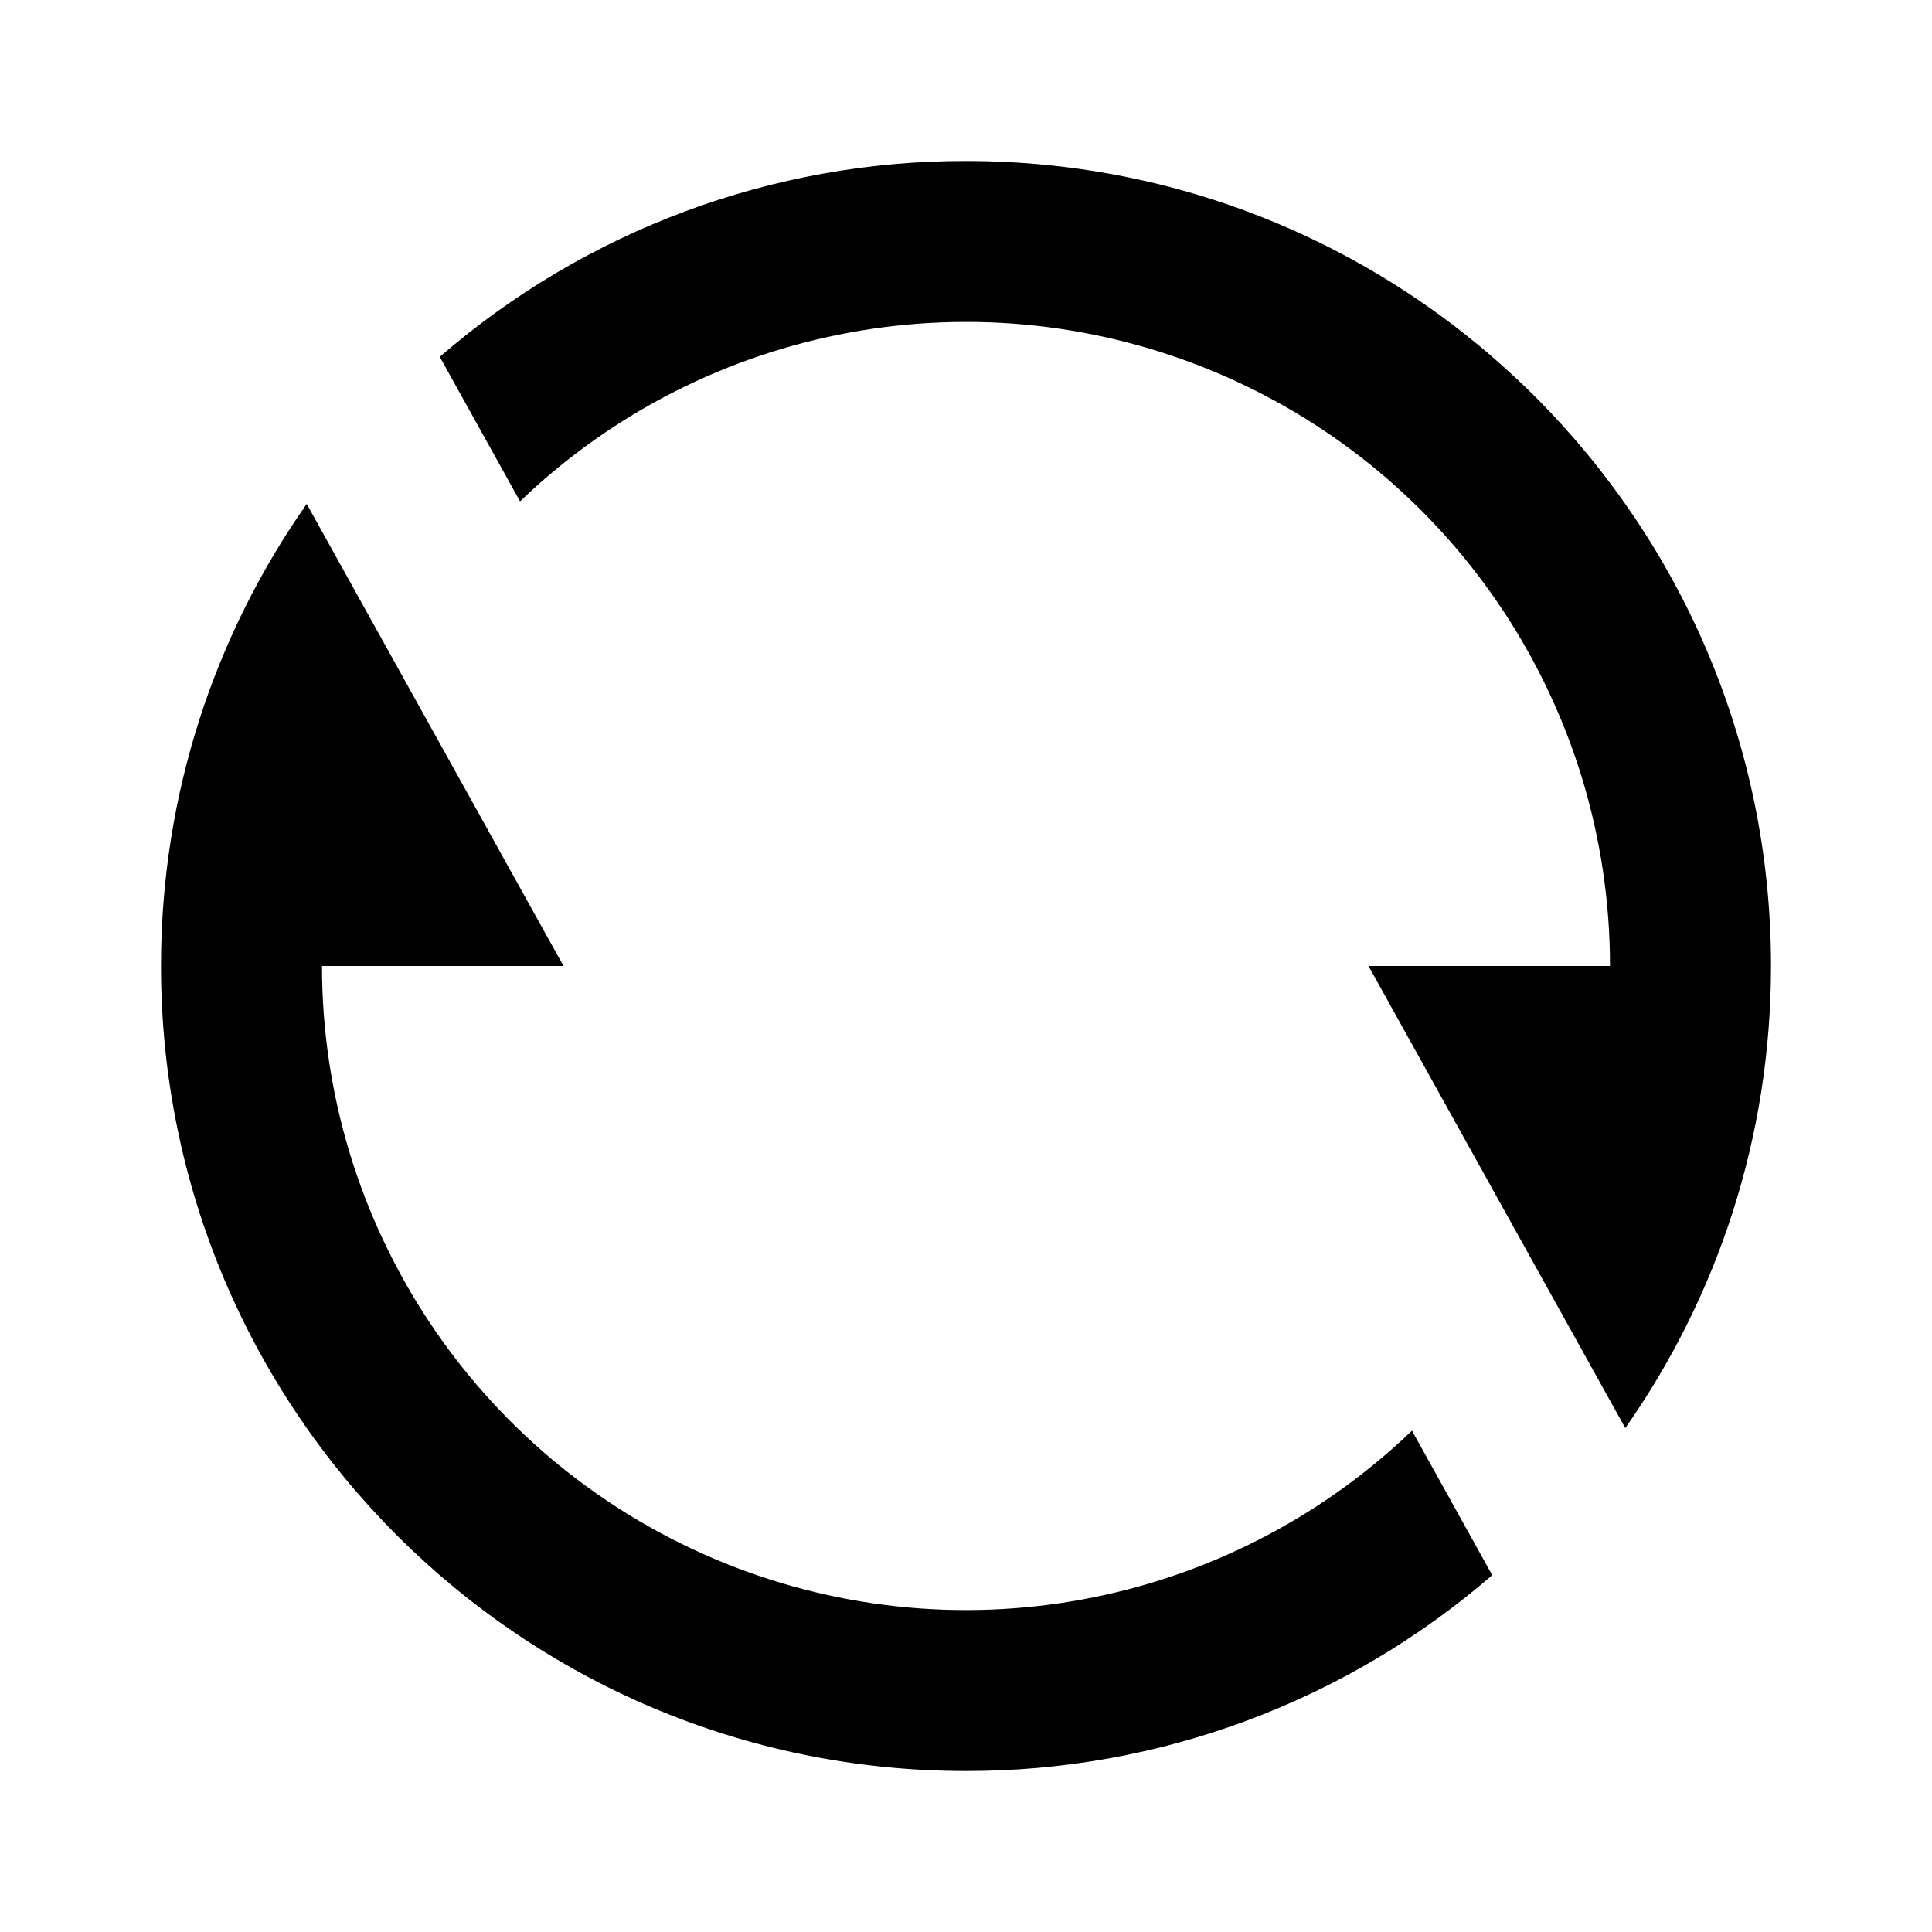
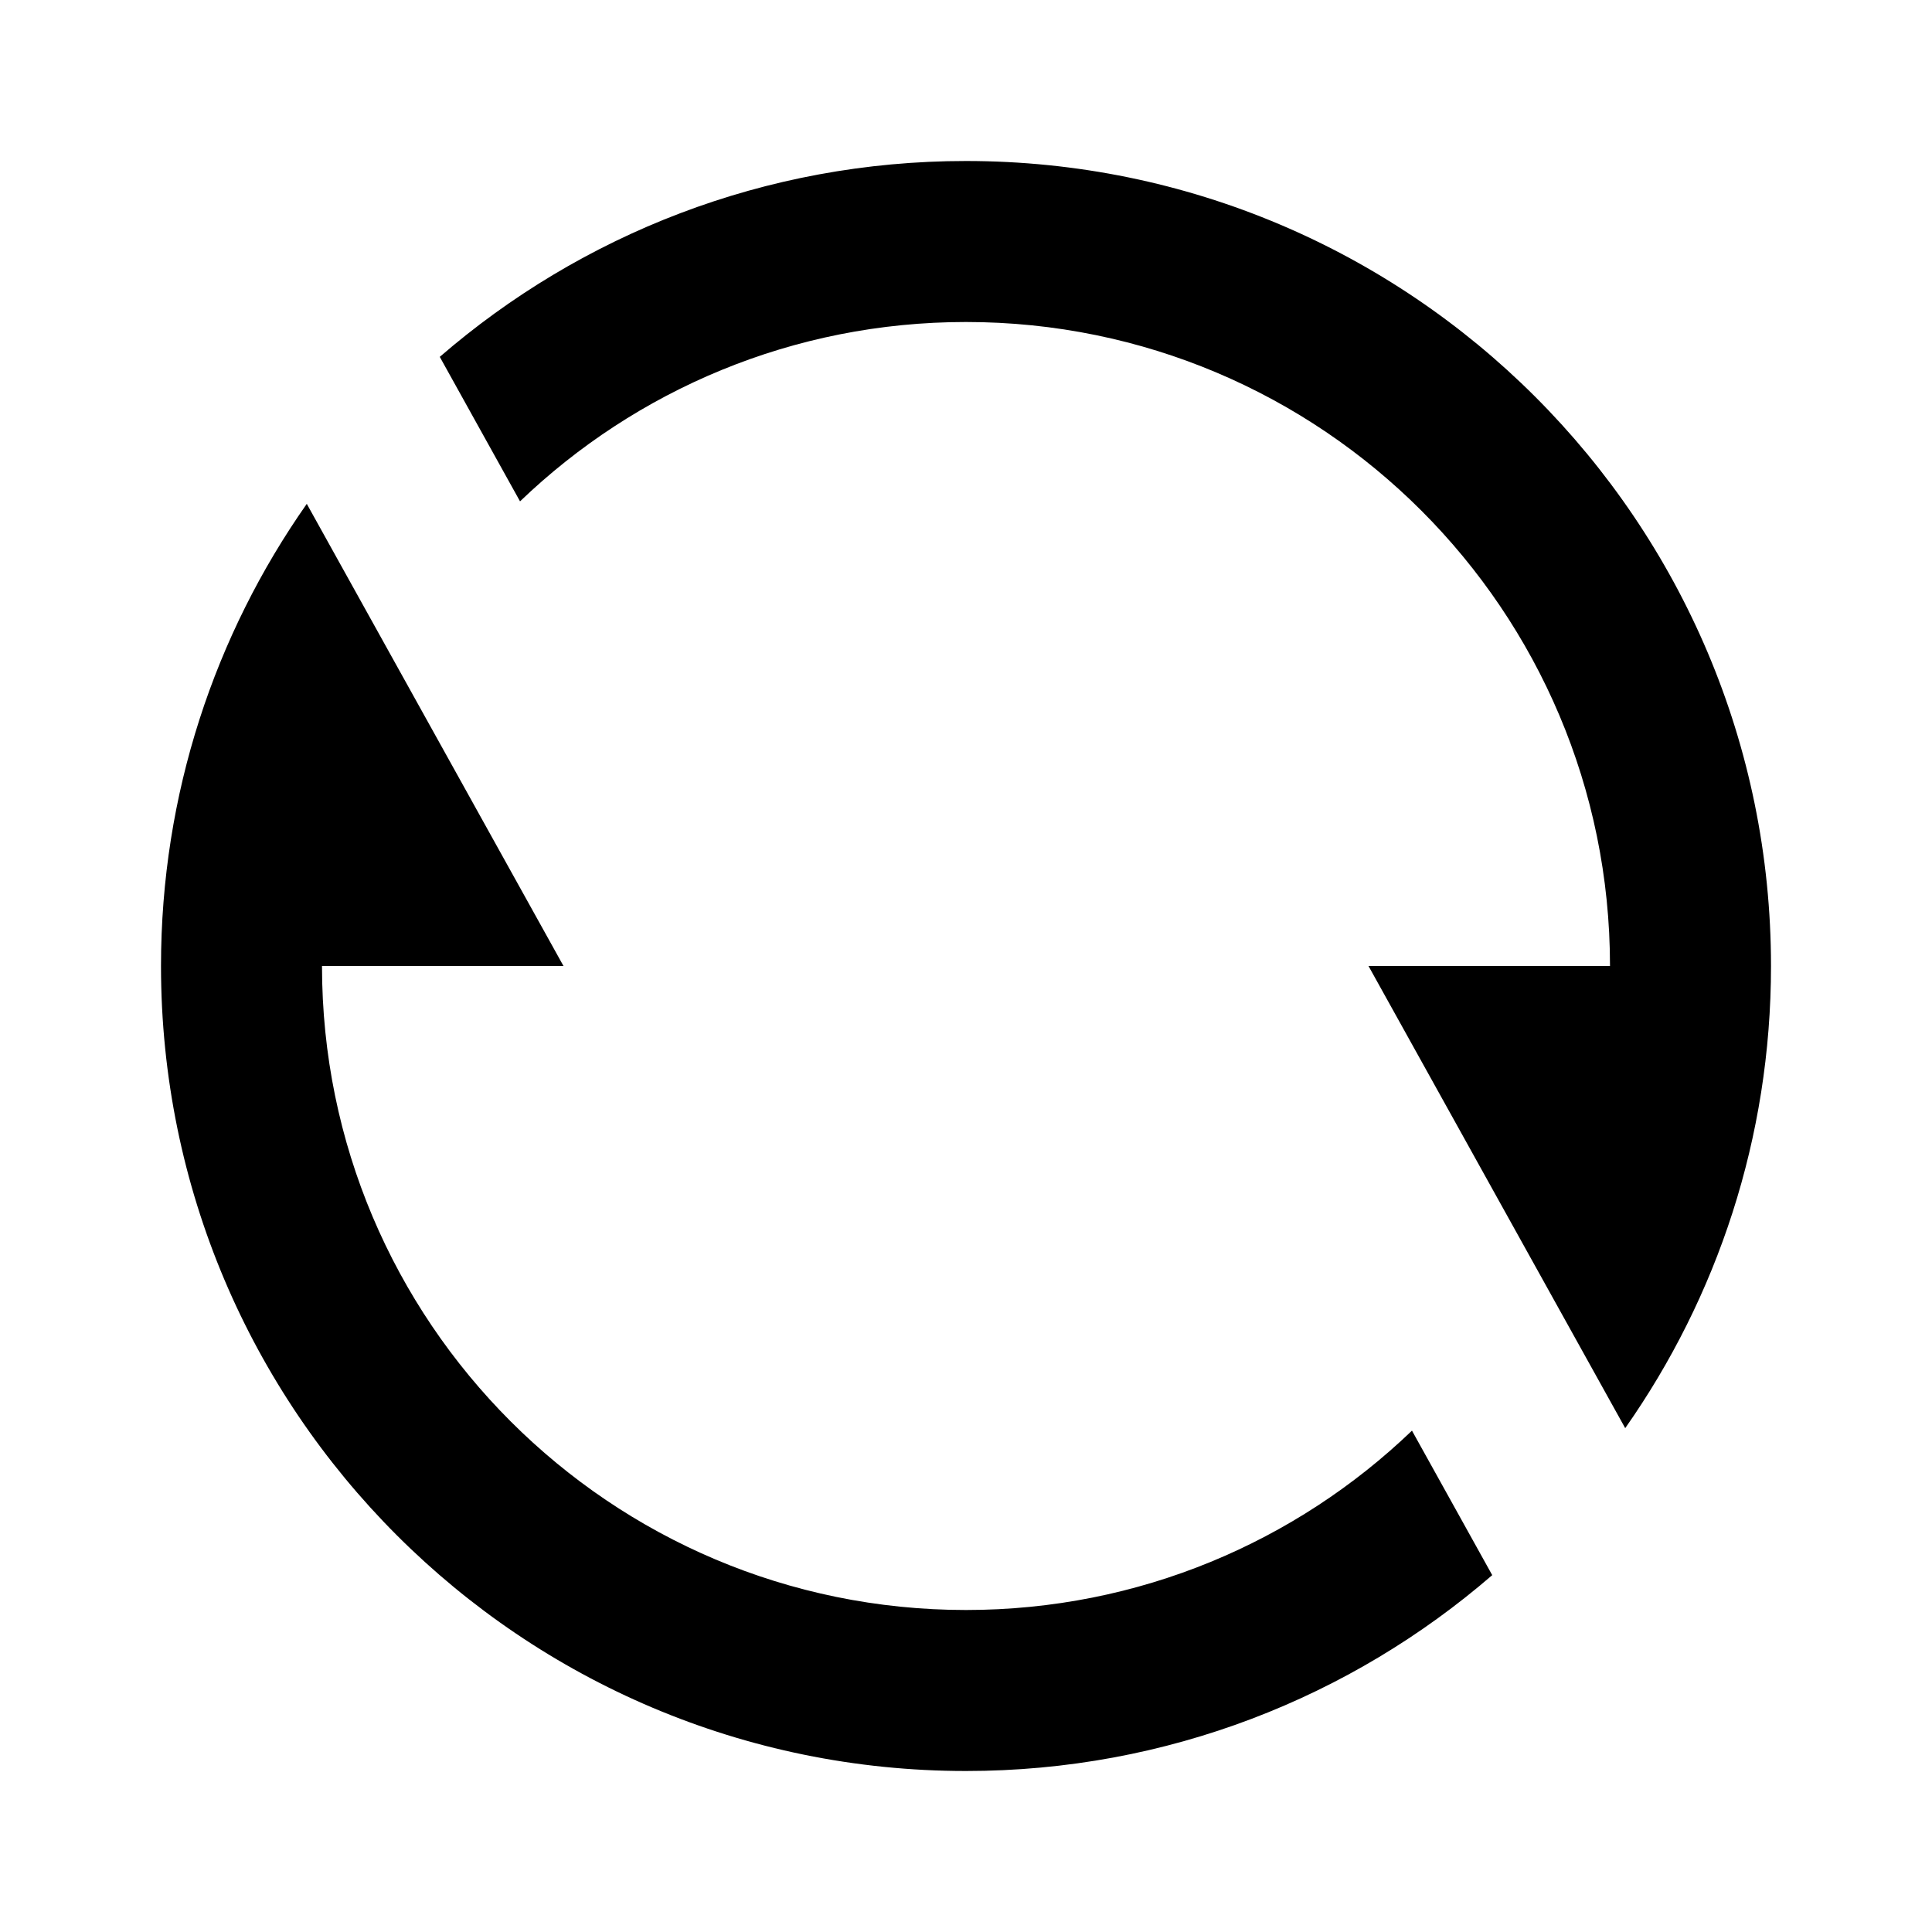
- <svg xmlns="http://www.w3.org/2000/svg" viewBox="0 0 24 24" width="24" height="24" fill="currentColor">
-   <path d="M5.463 4.433A9.961 9.961 0 0 1 12 2c5.523 0 10 4.477 10 10 0 2.136-.67 4.116-1.81 5.74L17 12h3A8 8 0 0 0 6.46 6.228l-.997-1.795zm13.074 15.134A9.961 9.961 0 0 1 12 22C6.477 22 2 17.523 2 12c0-2.136.67-4.116 1.81-5.74L7 12H4a8 8 0 0 0 13.54 5.772l.997 1.795z" />
+ <svg xmlns="http://www.w3.org/2000/svg" viewBox="0 0 24 24" fill="currentColor">
+   <path d="M5.463 4.433C7.216 2.917 9.501 2 12 2C17.523 2 22 6.477 22 12C22 14.136 21.33 16.116 20.189 17.741L17 12H20C20 7.582 16.418 4 12 4C9.85 4 7.898 4.848 6.46 6.228L5.463 4.433ZM18.537 19.567C16.784 21.083 14.499 22 12 22C6.477 22 2 17.523 2 12C2 9.864 2.67 7.884 3.811 6.259L7 12H4C4 16.418 7.582 20 12 20C14.15 20 16.102 19.152 17.54 17.772L18.537 19.567Z" />
</svg>
